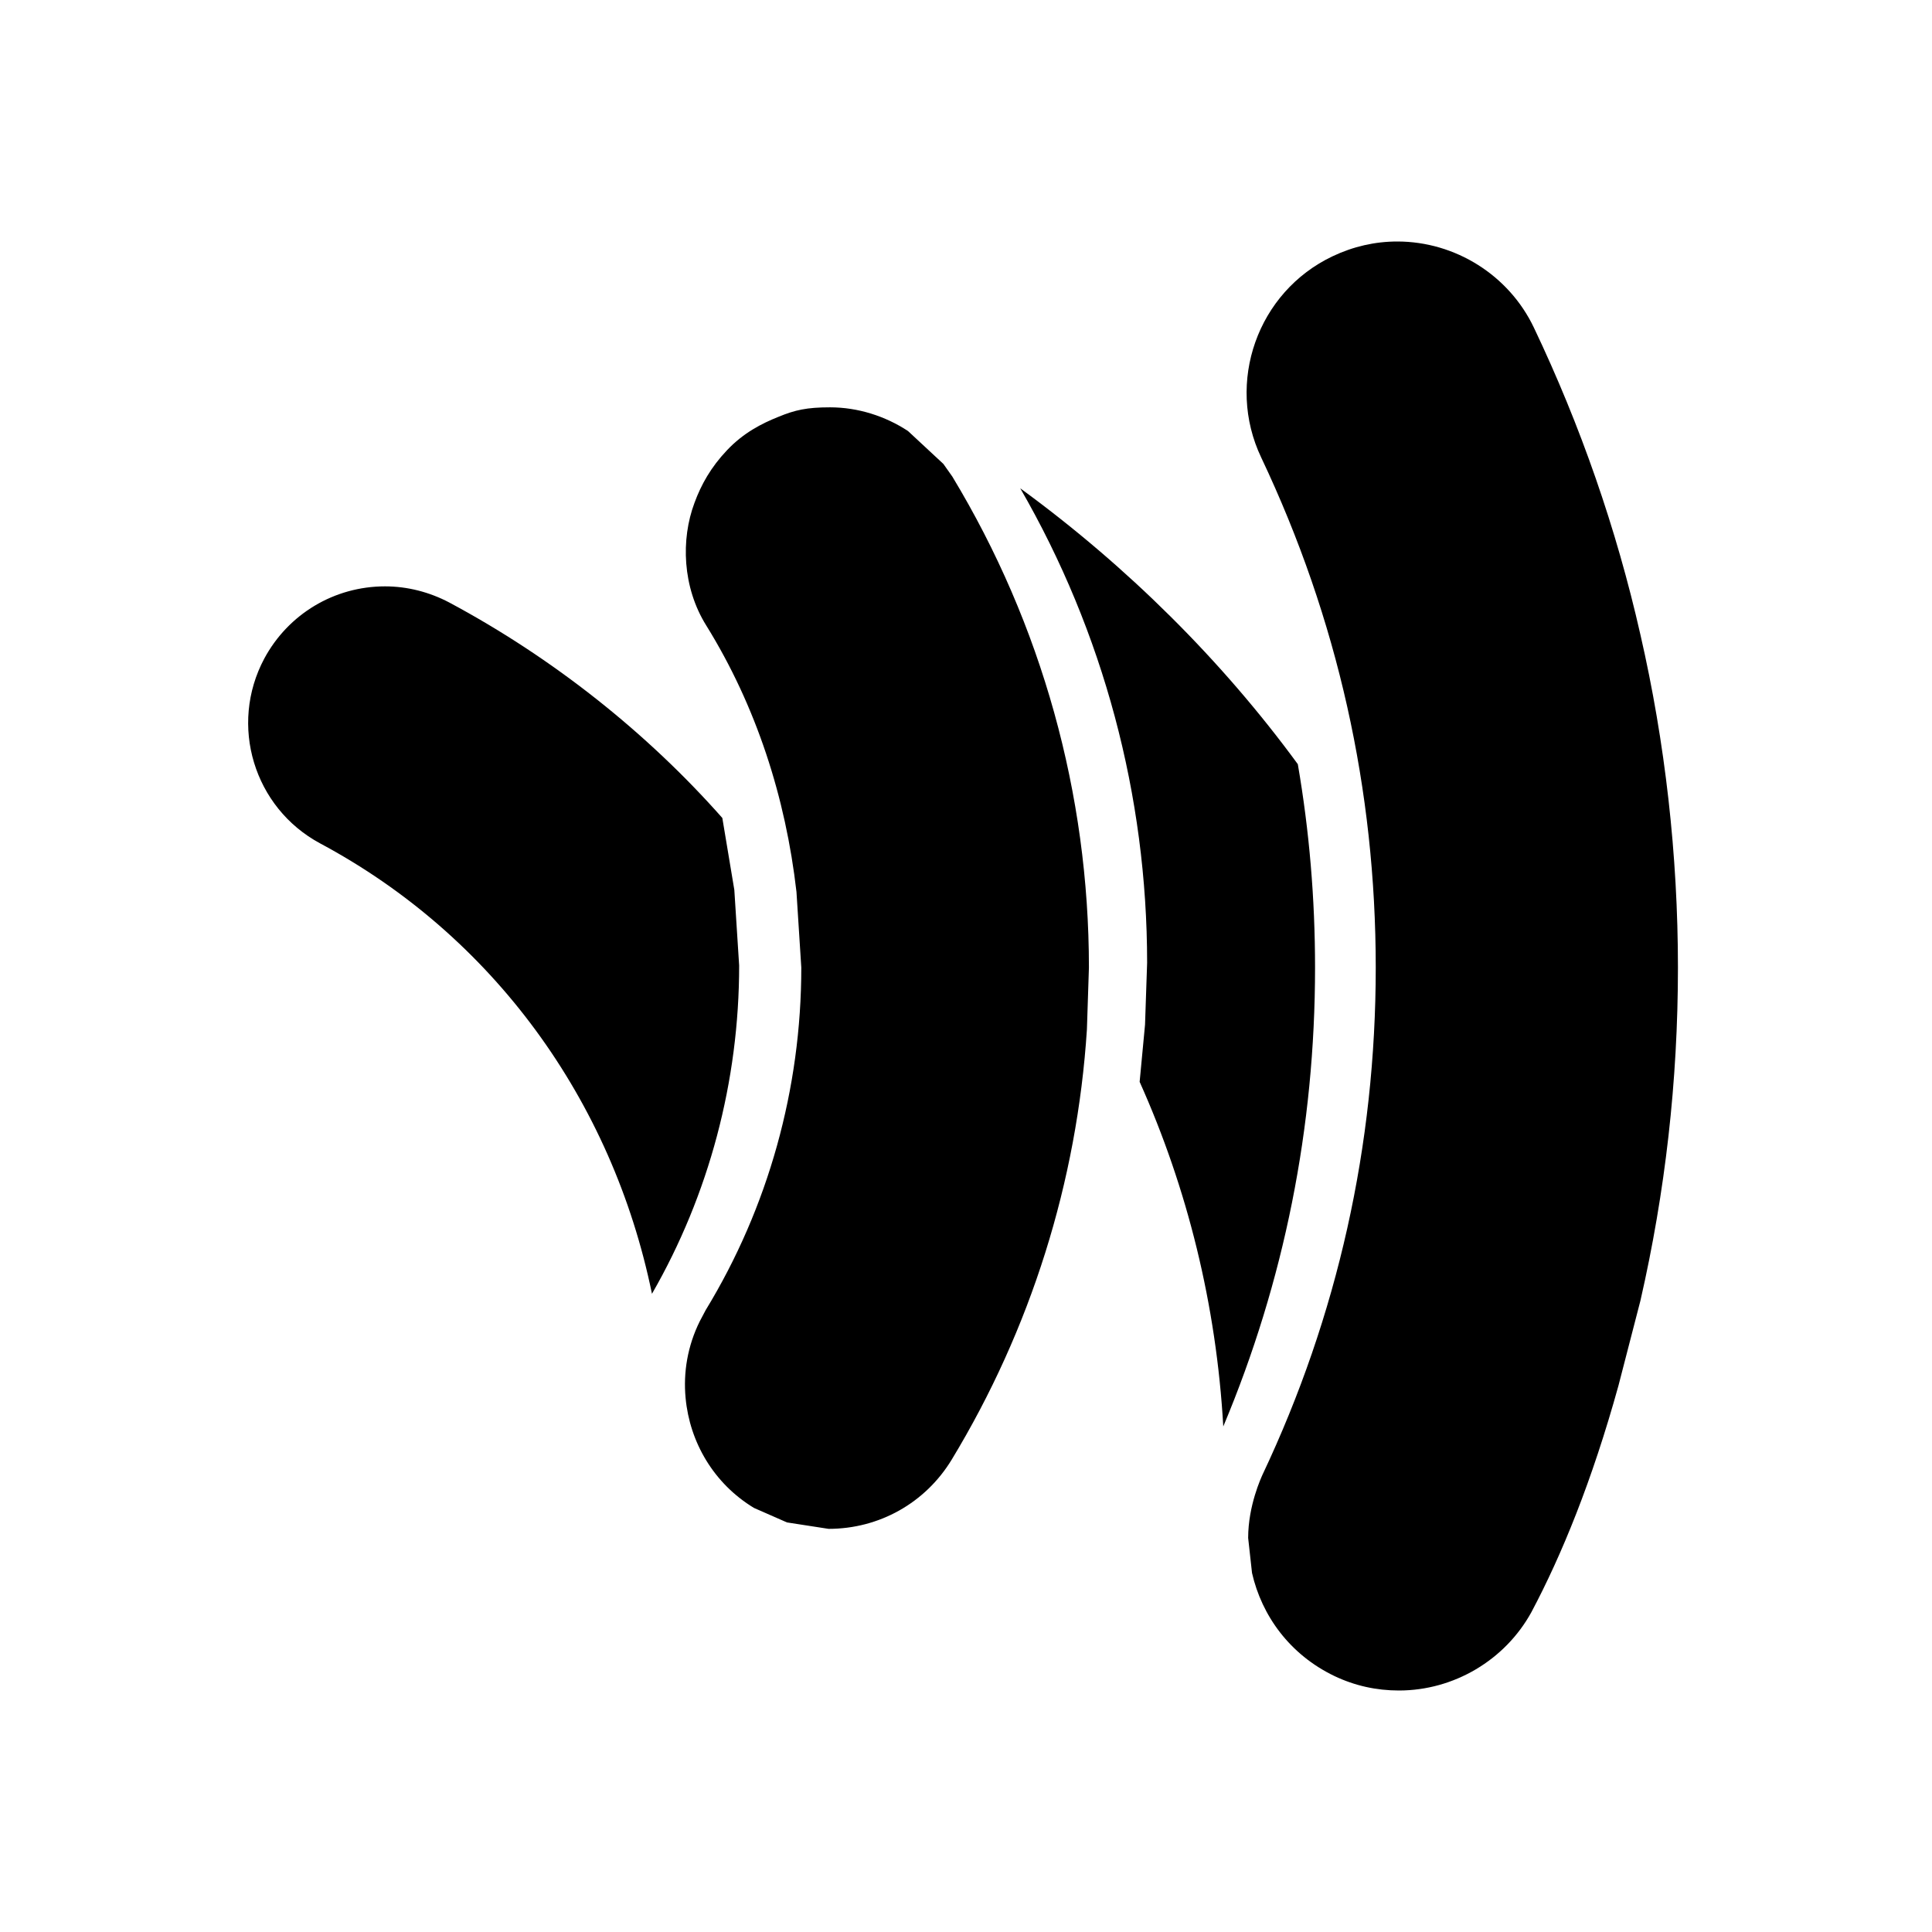
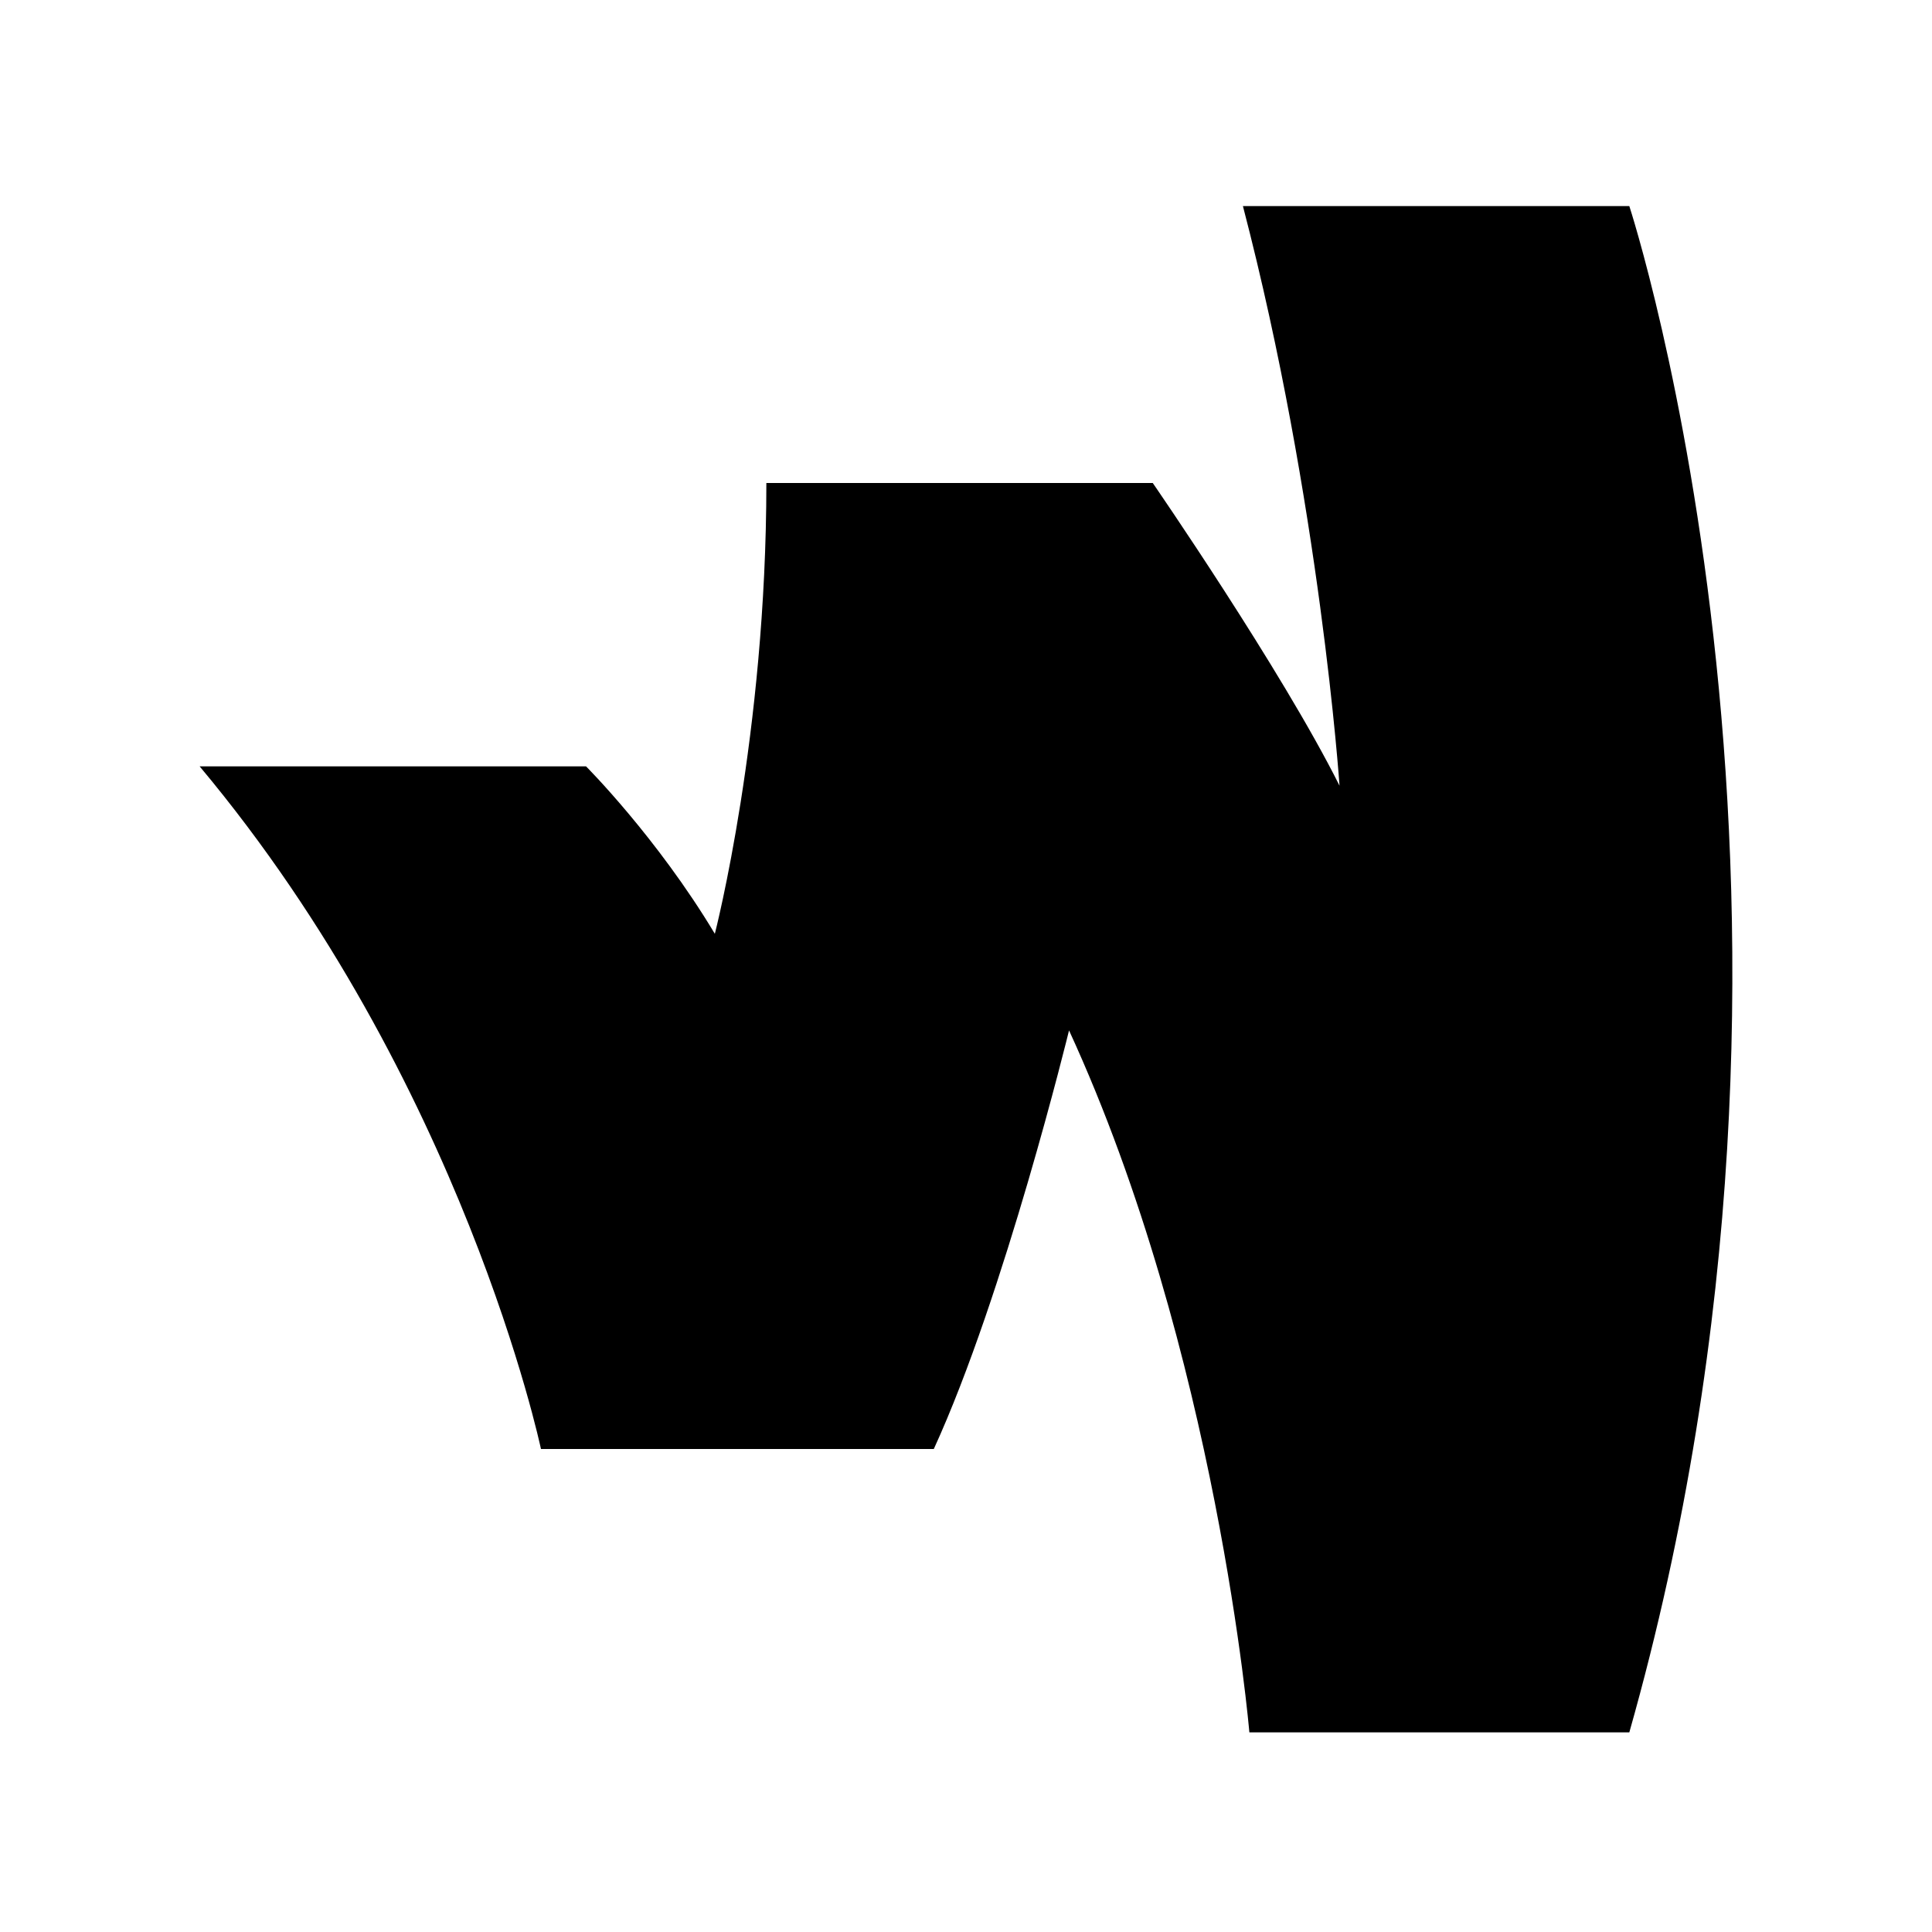
<svg xmlns="http://www.w3.org/2000/svg" version="1.1" baseProfile="full" width="24" height="24" viewBox="0 0 24.00 24.00" enable-background="new 0 0 24.00 24.00" xml:space="preserve">
-   <path fill="#000000" fill-opacity="1" stroke-linejoin="round" d="M 9.894,11.079C 9.76,9.908 9.395,8.773 8.774,7.771C 8.476,7.295 8.457,6.7 8.627,6.247C 8.71,6.02 8.831,5.804 9.031,5.593C 9.235,5.377 9.462,5.261 9.67,5.178C 9.876,5.093 10.023,5.06 10.311,5.06C 10.656,5.06 10.996,5.168 11.279,5.354L 11.719,5.763L 11.83,5.92C 12.94,7.756 13.527,9.864 13.527,12.019L 13.502,12.789C 13.38,14.679 12.804,16.512 11.823,18.131C 11.496,18.67 10.922,18.992 10.293,18.992L 9.776,18.912L 9.366,18.732C 8.864,18.428 8.568,17.913 8.517,17.369C 8.486,17.048 8.542,16.718 8.692,16.415L 8.766,16.275C 9.544,14.999 9.954,13.525 9.954,12.019L 9.894,11.079 Z M 20.378,7.885C 20.685,9.221 20.844,10.624 20.844,12.019C 20.844,13.433 20.685,14.815 20.378,16.157L 20.105,17.213C 19.776,18.402 19.397,19.324 19.024,20.026C 18.697,20.622 18.061,21 17.378,21C 17.098,21 16.83,20.941 16.576,20.82C 16.022,20.554 15.674,20.071 15.553,19.54L 15.505,19.105C 15.505,18.701 15.669,18.353 15.682,18.322C 16.617,16.345 17.09,14.226 17.09,12.019C 17.09,9.815 16.619,7.692 15.667,5.683C 15.224,4.751 15.62,3.626 16.555,3.183C 16.81,3.062 17.08,3 17.358,3C 18.079,3 18.746,3.42 19.055,4.071C 19.634,5.287 20.08,6.568 20.378,7.885 Z M 16.122,9.493C 16.265,10.322 16.336,11.164 16.336,12.019C 16.336,14.004 15.953,15.917 15.196,17.72C 15.11,16.21 14.751,14.763 14.157,13.439L 14.224,12.729L 14.25,11.96C 14.25,9.884 13.706,7.853 12.674,6.066C 14.002,7.035 15.18,8.206 16.122,9.493 Z M 3.977,10.477C 3.153,10.034 2.842,9.007 3.283,8.181C 3.581,7.627 4.153,7.284 4.783,7.284C 5.059,7.284 5.334,7.354 5.582,7.485C 6.867,8.173 8.034,9.099 8.973,10.161L 9.122,11.054L 9.182,11.994C 9.182,13.431 8.809,14.838 8.099,16.072C 7.604,13.66 6.118,11.622 3.977,10.477 Z " />
+   <path fill="#000000" fill-opacity="1" stroke-linejoin="round" d="M 15.44,2.56L 20.24,2.56C 20.24,2.56 23.12,11.36 20.24,21.52L 15.52,21.52C 15.52,21.52 15.12,16.8 13.28,12.8C 13.28,12.8 12.48,16.08 11.6,18L 6.72,18C 6.72,18 5.76,13.44 2.48,9.52L 7.28,9.52C 7.28,9.52 8.16,10.4 8.88,11.6C 8.88,11.6 9.52,9.12 9.52,6L 14.32,6C 14.32,6 15.92,8.32 16.64,9.76C 16.64,9.76 16.4,6.24 15.44,2.56 Z " />
</svg>
